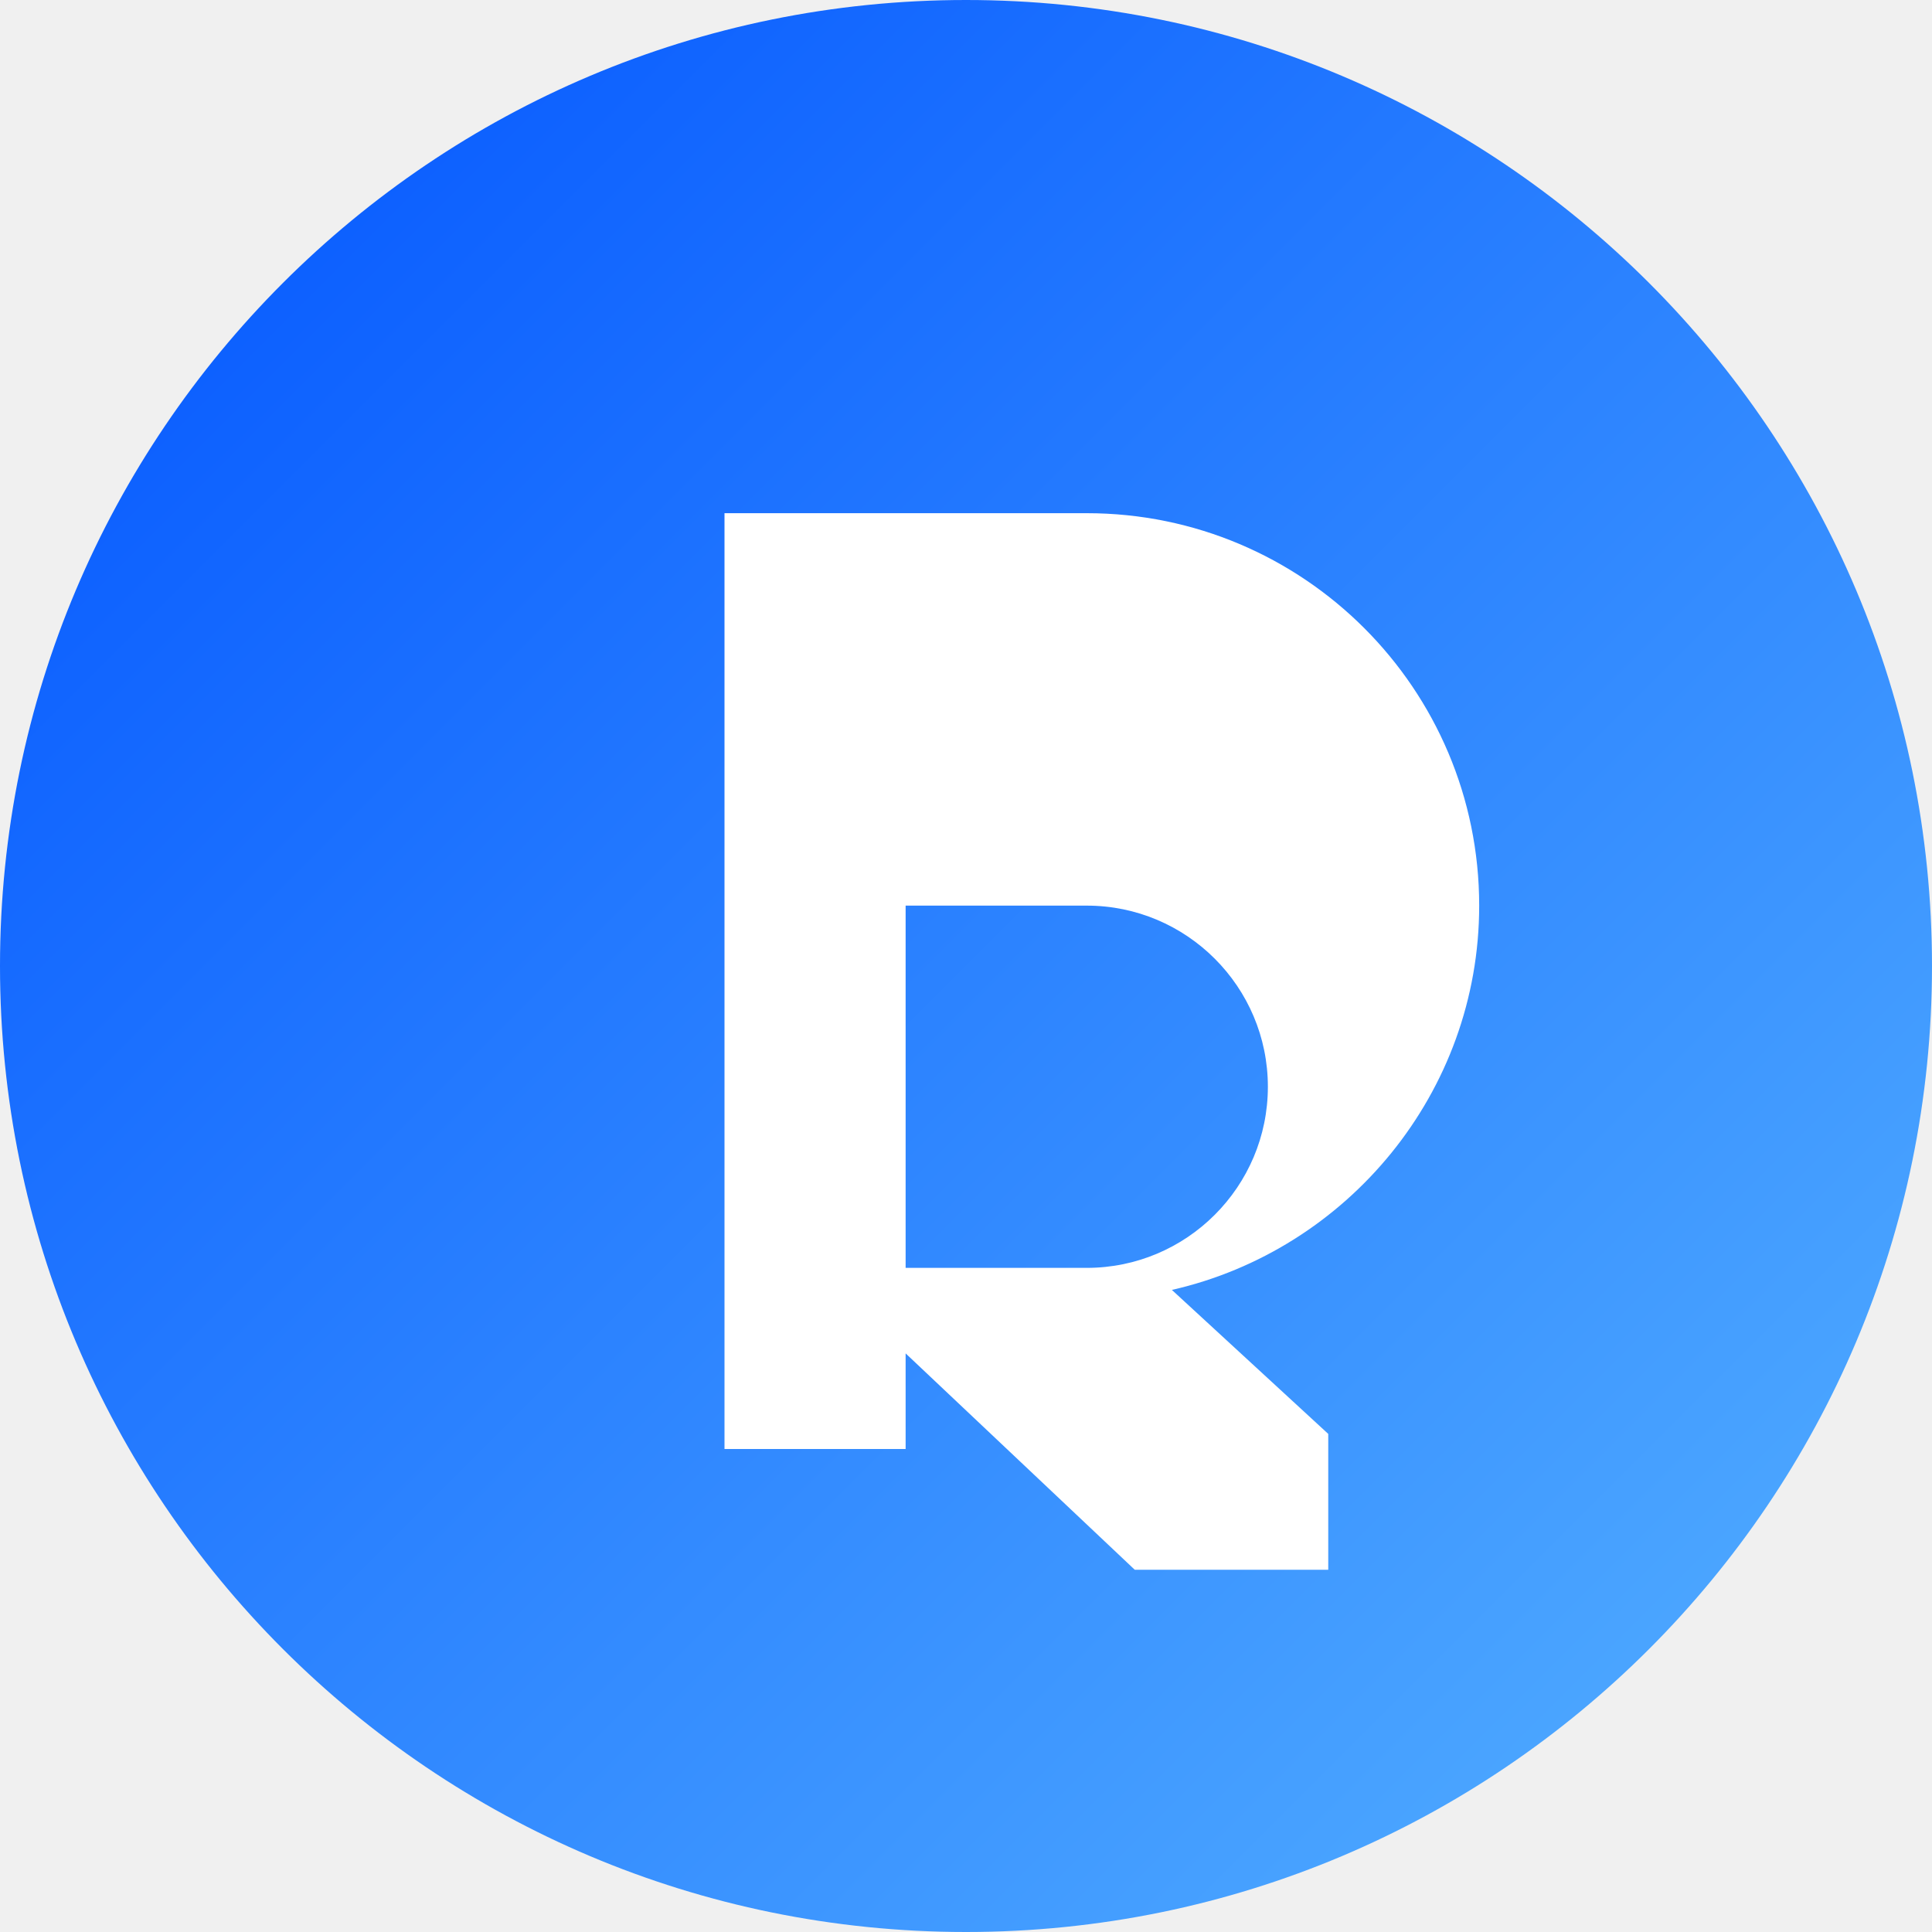
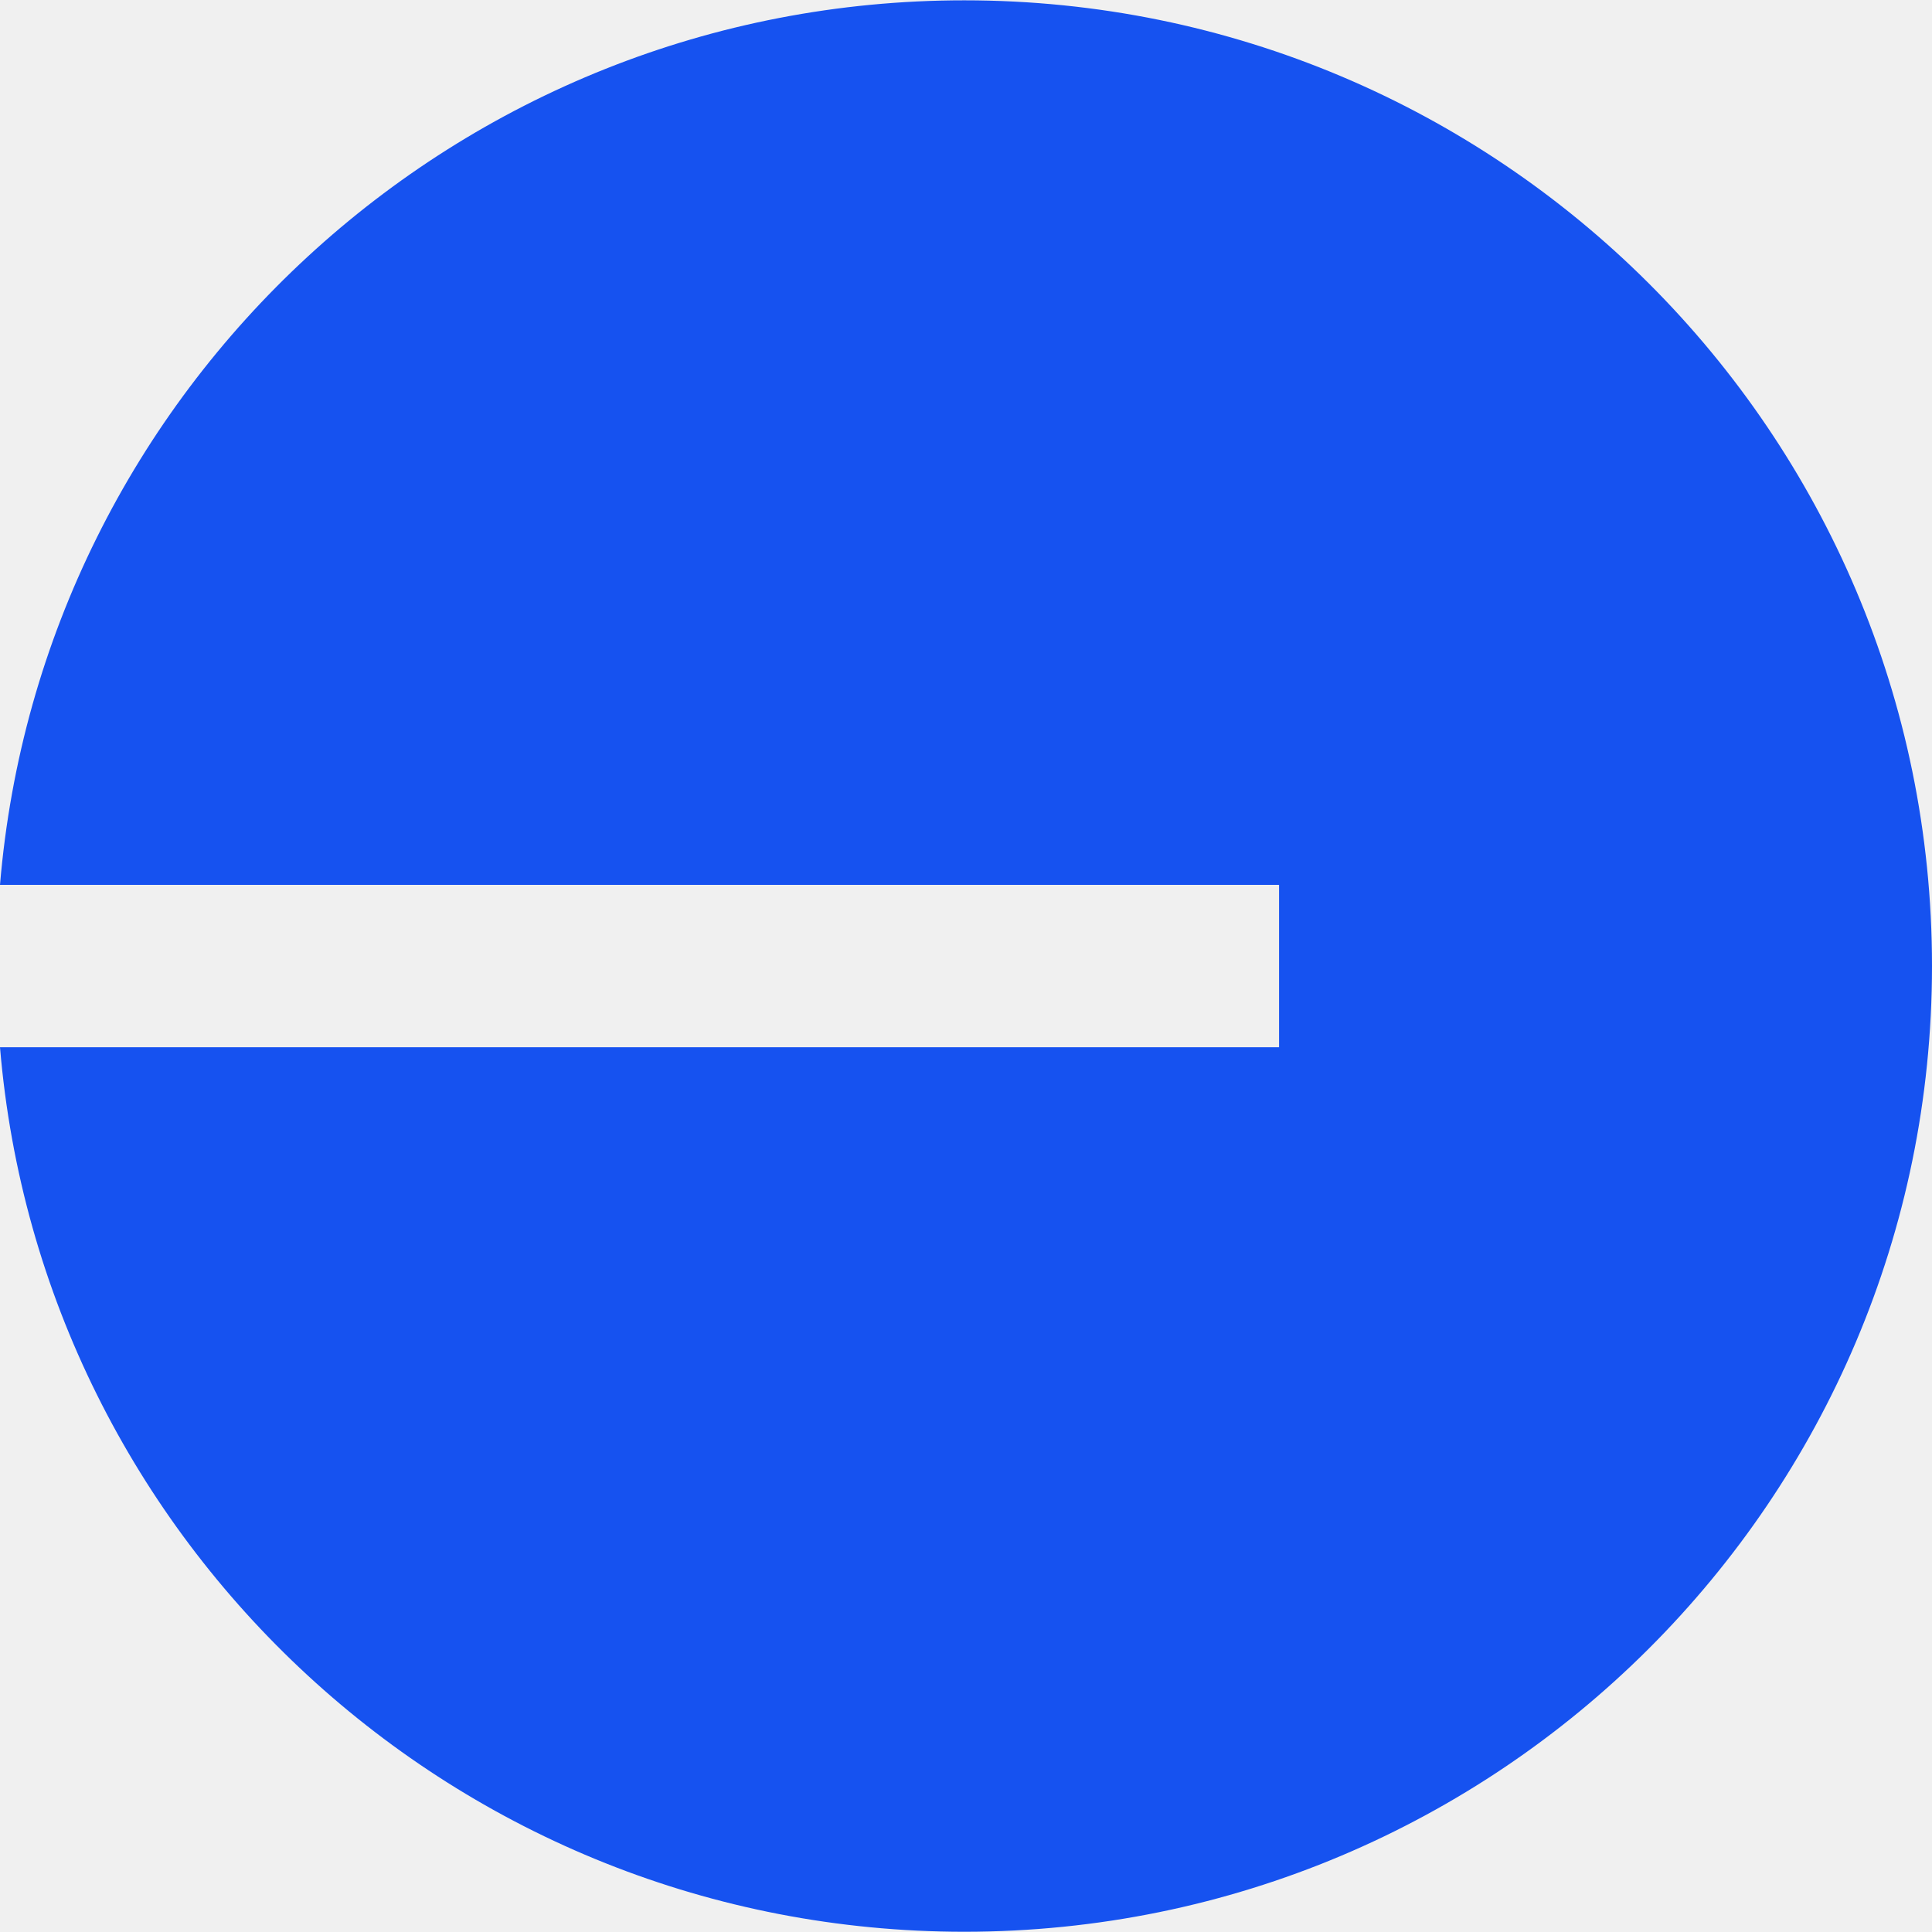
- <svg xmlns="http://www.w3.org/2000/svg" width="64" height="64" viewBox="0 0 64 64">
-   <defs>
-     <linearGradient id="baseGradient" x1="0%" y1="0%" x2="100%" y2="100%">
-       <stop offset="0%" stop-color="#0052FF" />
-       <stop offset="100%" stop-color="#57B3FF" />
-     </linearGradient>
-   </defs>
-   <circle cx="32" cy="32" r="32" fill="url(#baseGradient)" />
-   <path d="M24 17h12c7.18 0 13 5.82 13 13 0 6.2-4.37 11.41-10.18 12.73L44 47.5v4.5h-6.41L27 42h9c3.31 0 6-2.69 6-6s-2.69-6-6-6h-6v18h-6V17z" fill="#FFFFFF" />
+ <svg xmlns="http://www.w3.org/2000/svg" width="24" height="24" viewBox="0 0 24 24" fill="none">
+   <path fill-rule="evenodd" clip-rule="evenodd" d="M24 12C24 18.625 18.618 23.997 11.979 23.997C5.68 23.997 0.513 19.162 0 13.009H15.889V10.992H0C0.513 4.838 5.68 0.004 11.979 0.004C18.618 0.004 24 5.375 24 12Z" fill="#1652F0" />
</svg>
